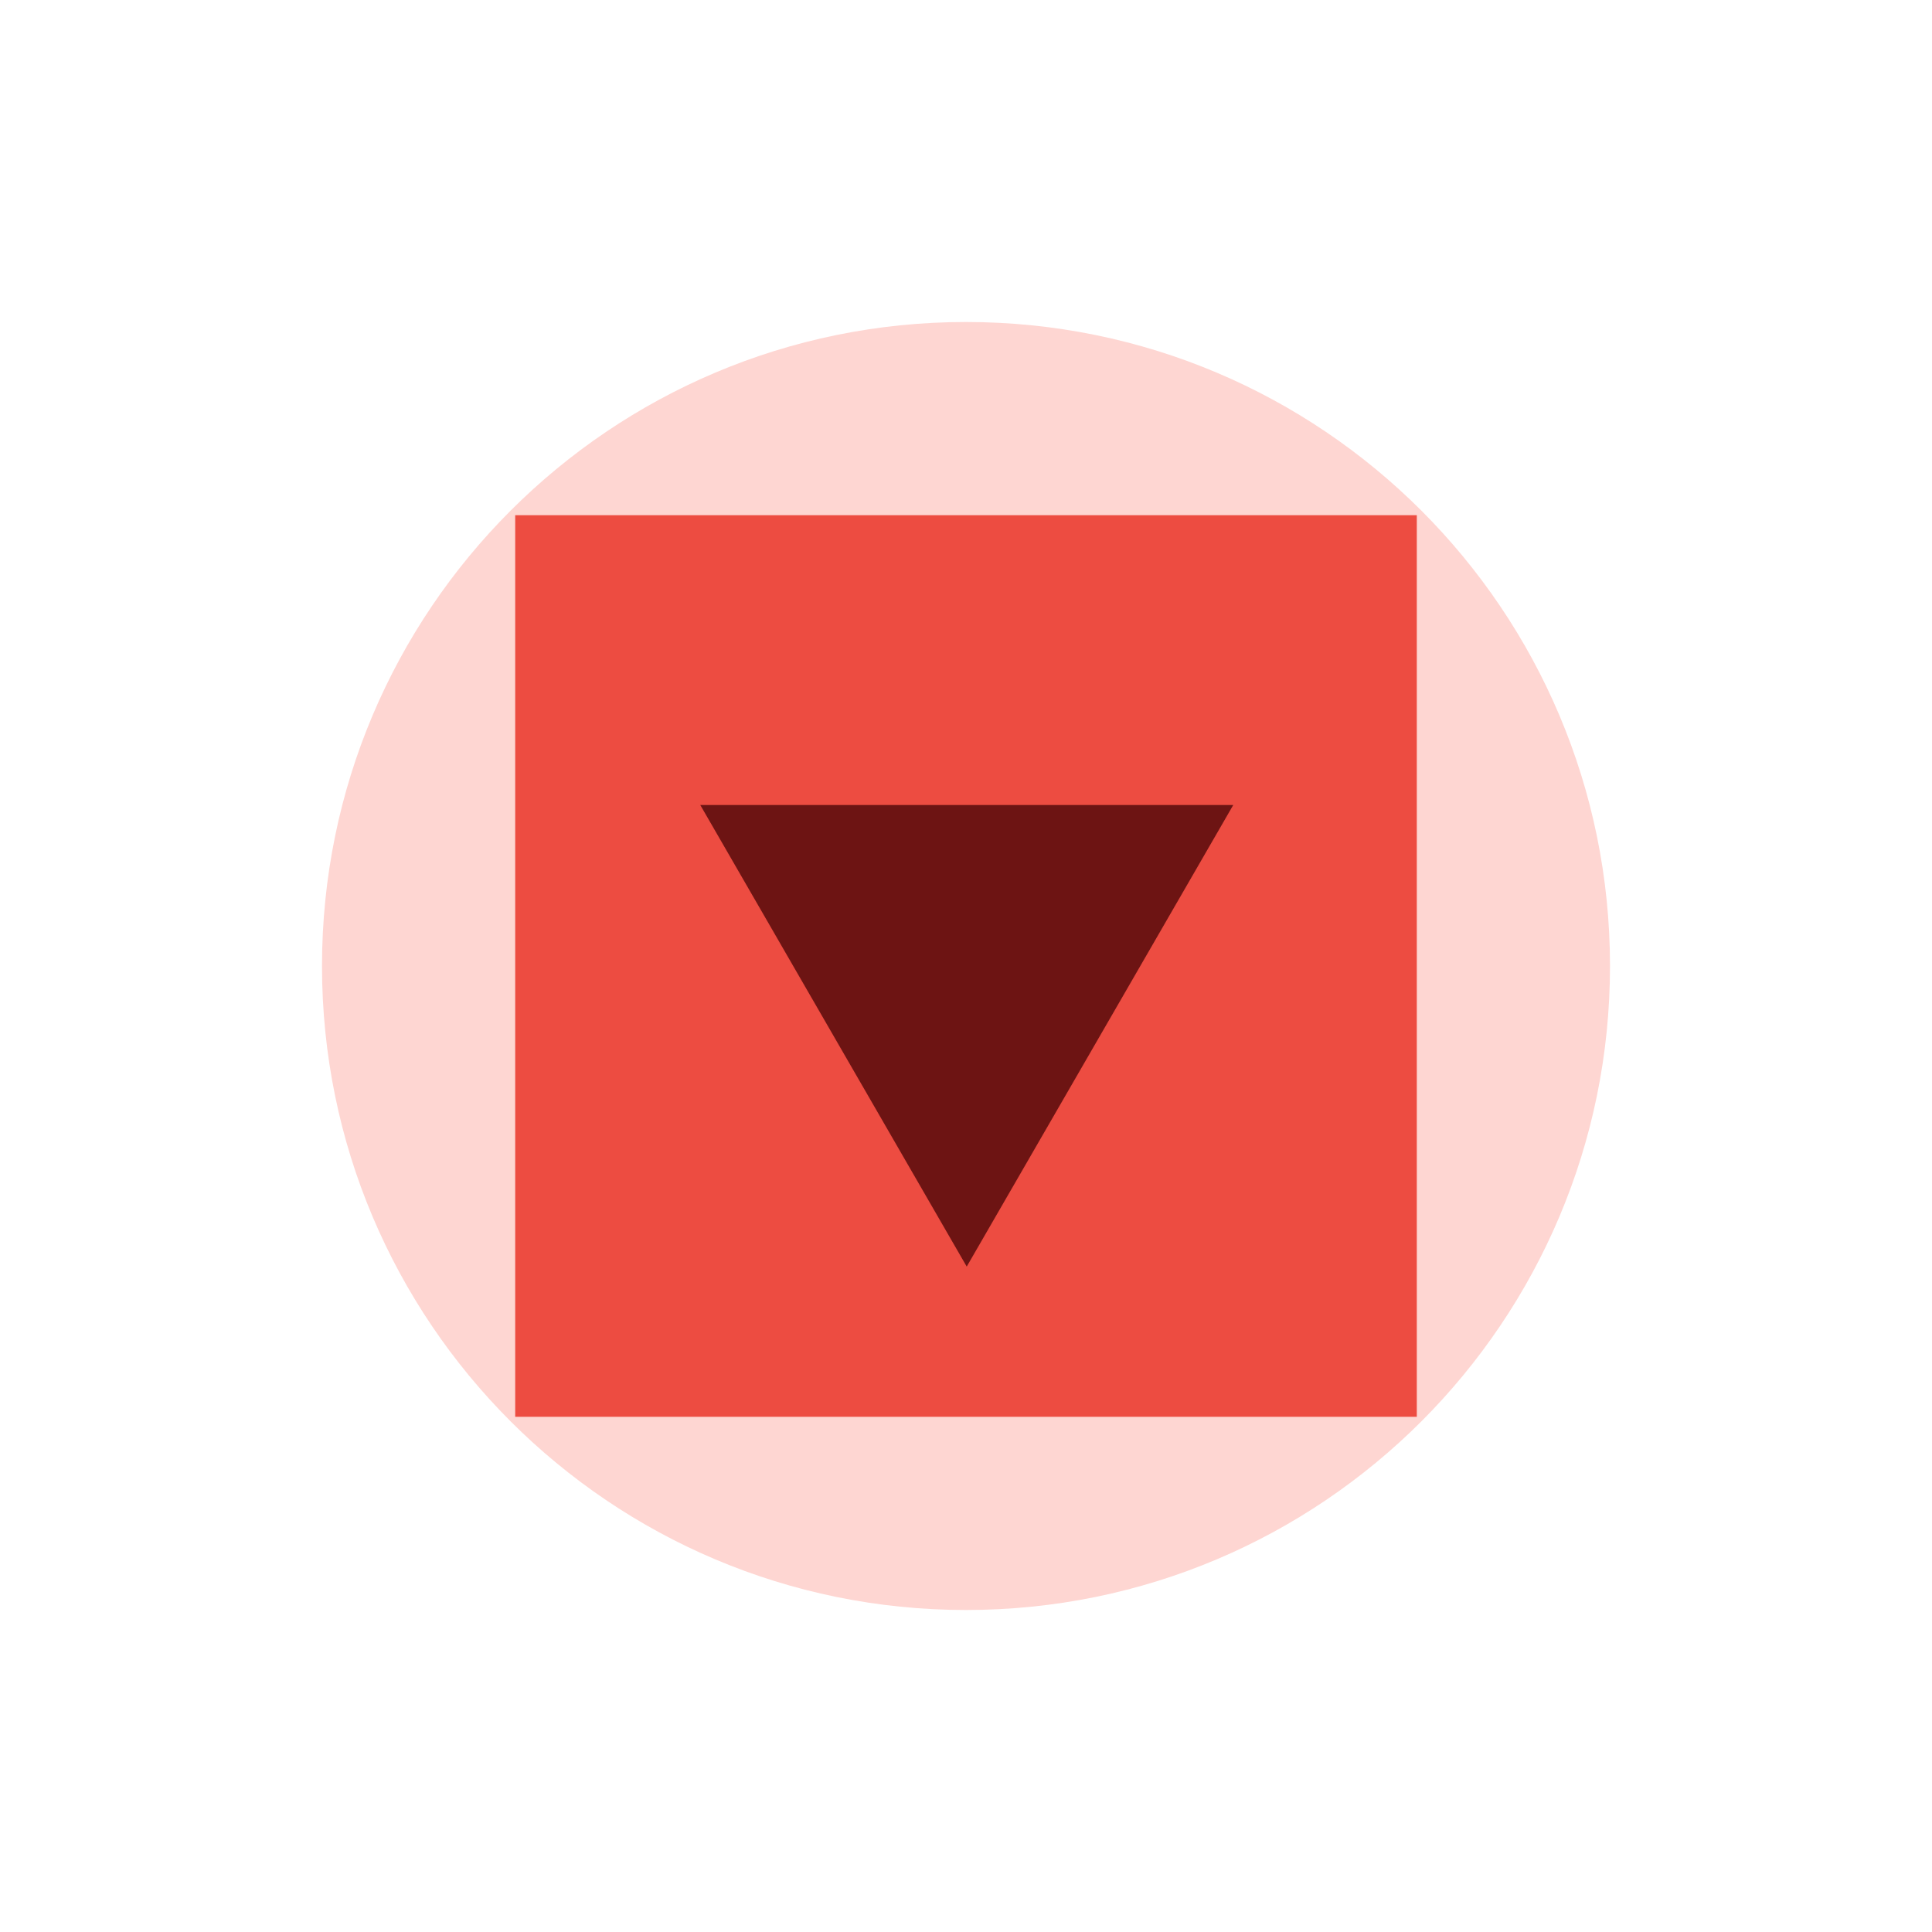
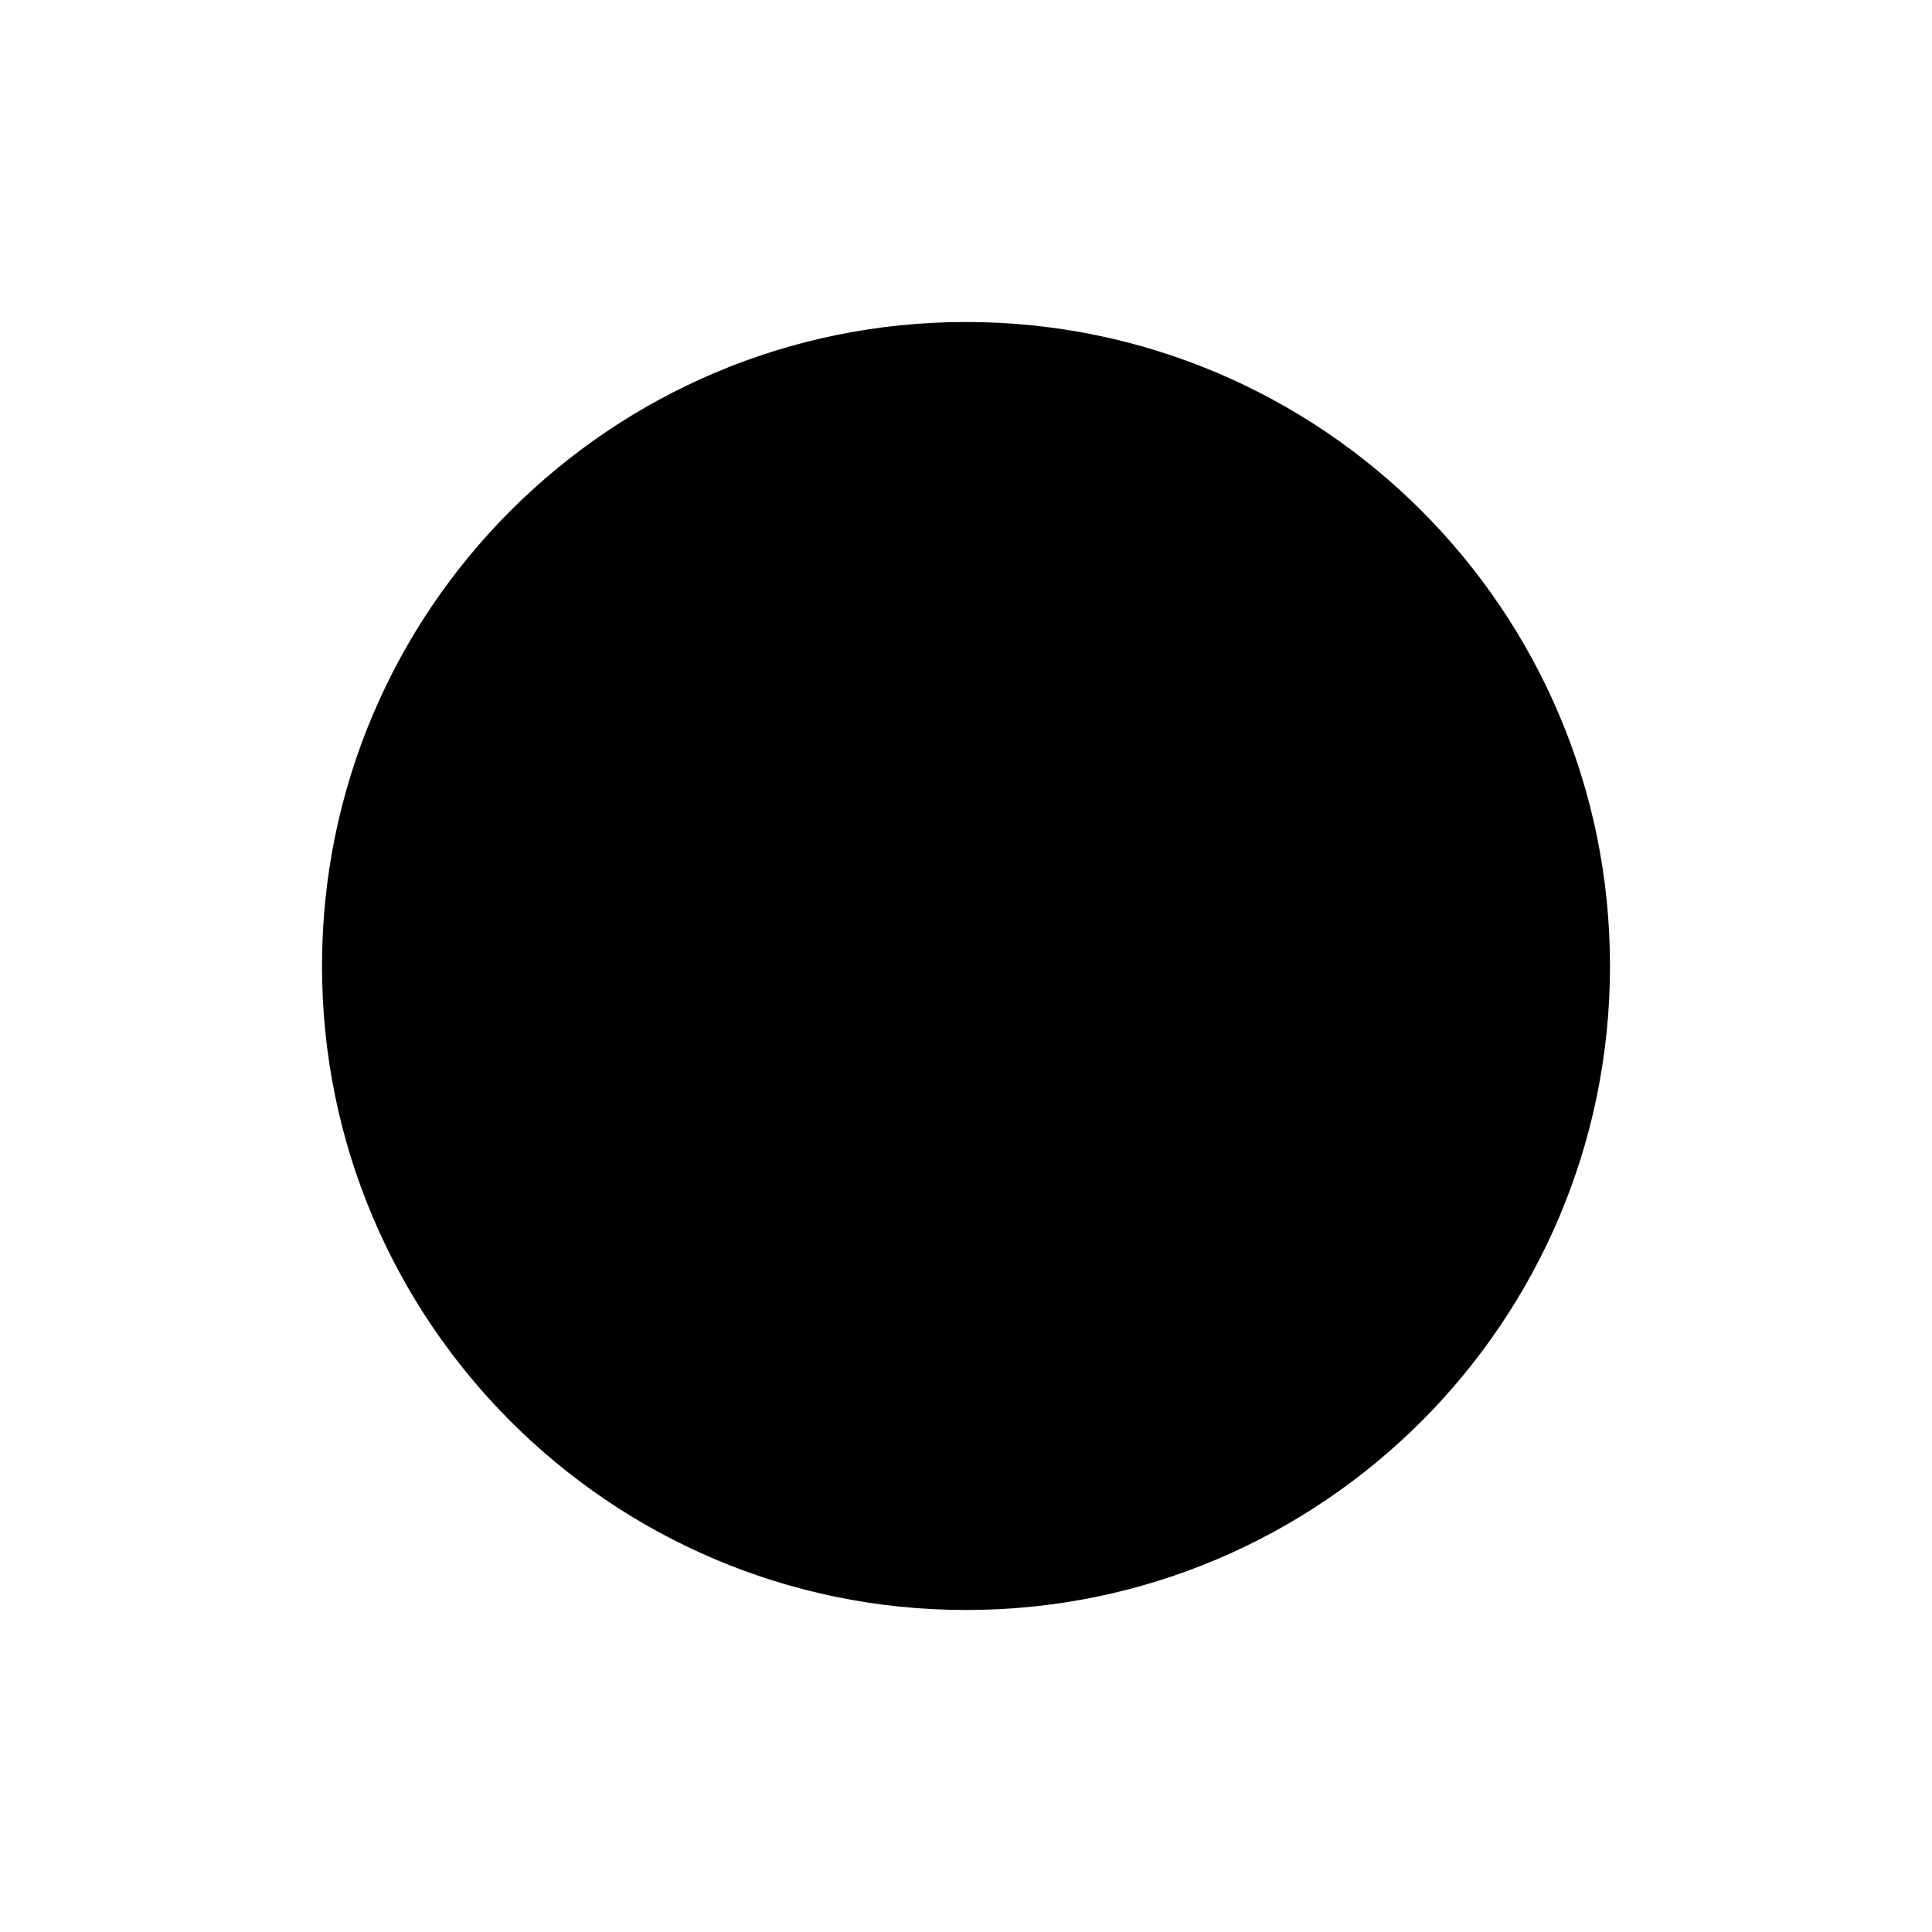
<svg xmlns="http://www.w3.org/2000/svg" id="Layer_1" data-name="Layer 1" viewBox="0 0 240 240">
  <defs>
    <style>.cls-1{fill:#fed6d2;}.cls-2{fill:#ed4c41;}.cls-3{fill:#6d1413;}</style>
  </defs>
-   <circle class="cls-1" cx="120" cy="120" r="80" />
-   <rect class="cls-2" x="64" y="64" width="112" height="112" />
-   <polygon class="cls-3" points="120.09 157.34 153.2 100 86.99 100 120.09 157.34" />
+   <circle className="cls-1" cx="120" cy="120" r="80" />
+   <rect className="cls-2" x="64" y="64" width="112" height="112" />
+   <polygon className="cls-3" points="120.09 157.34 153.2 100 86.99 100 120.09 157.34" />
</svg>
